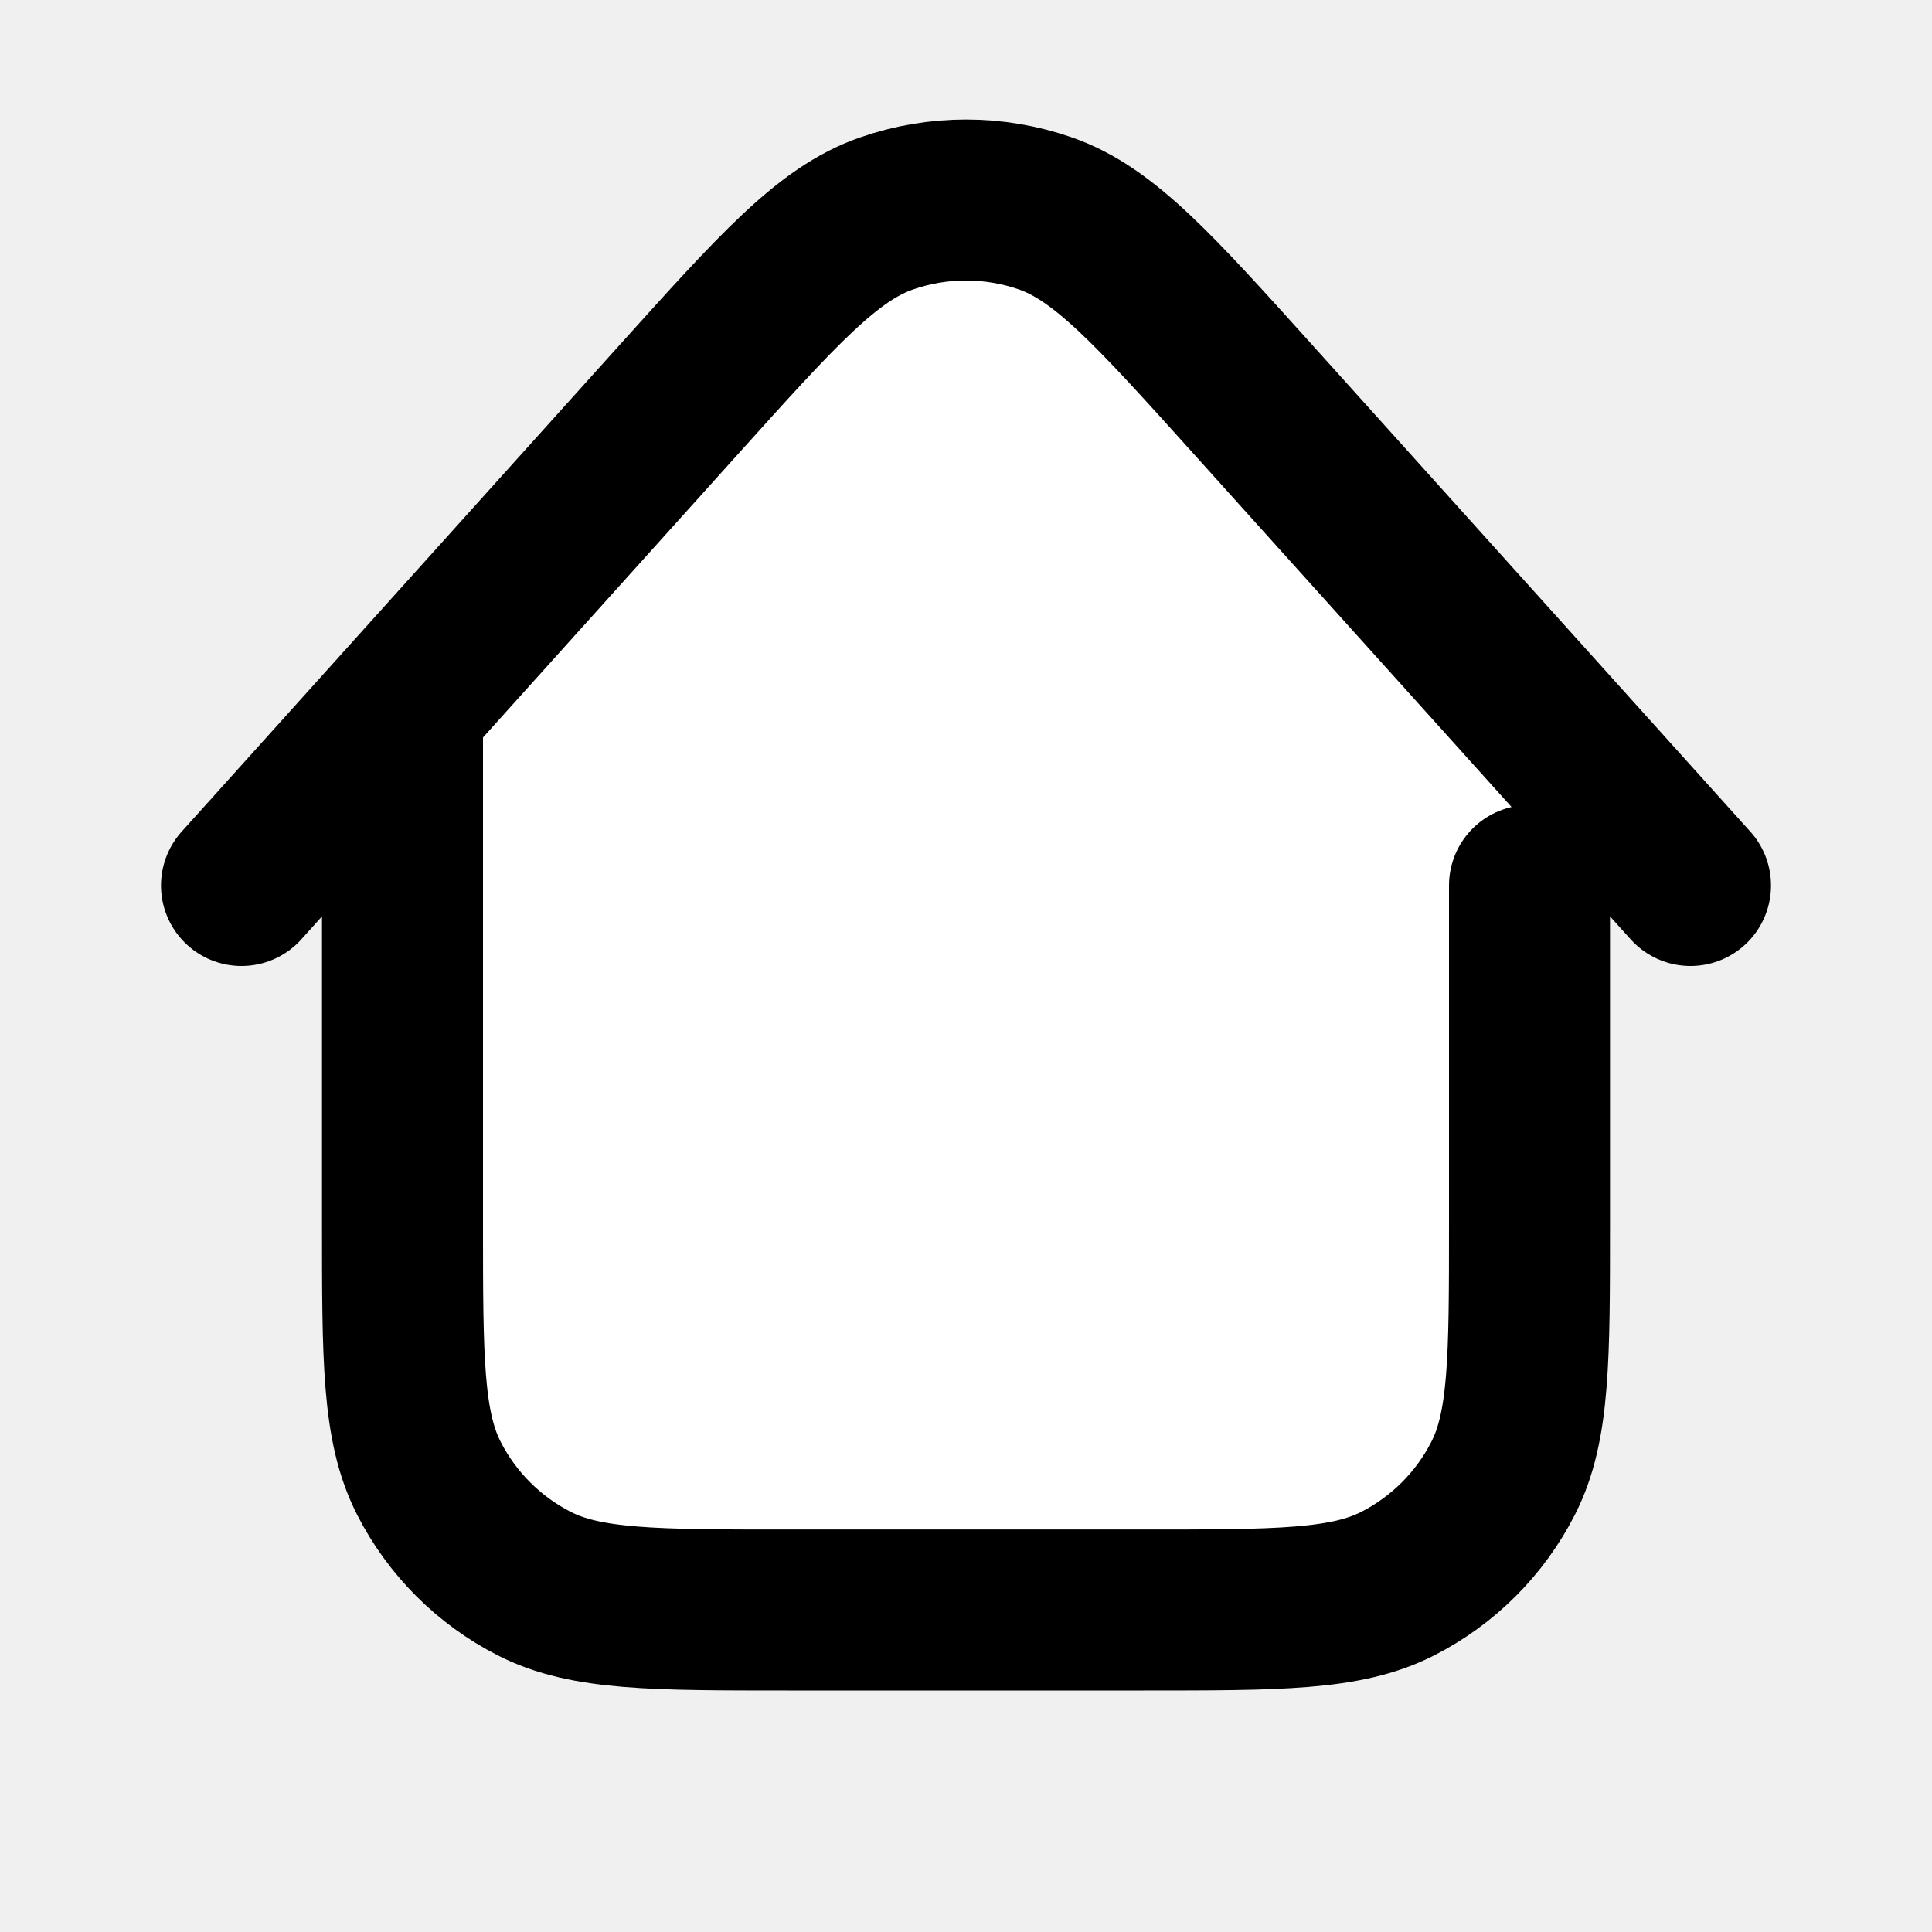
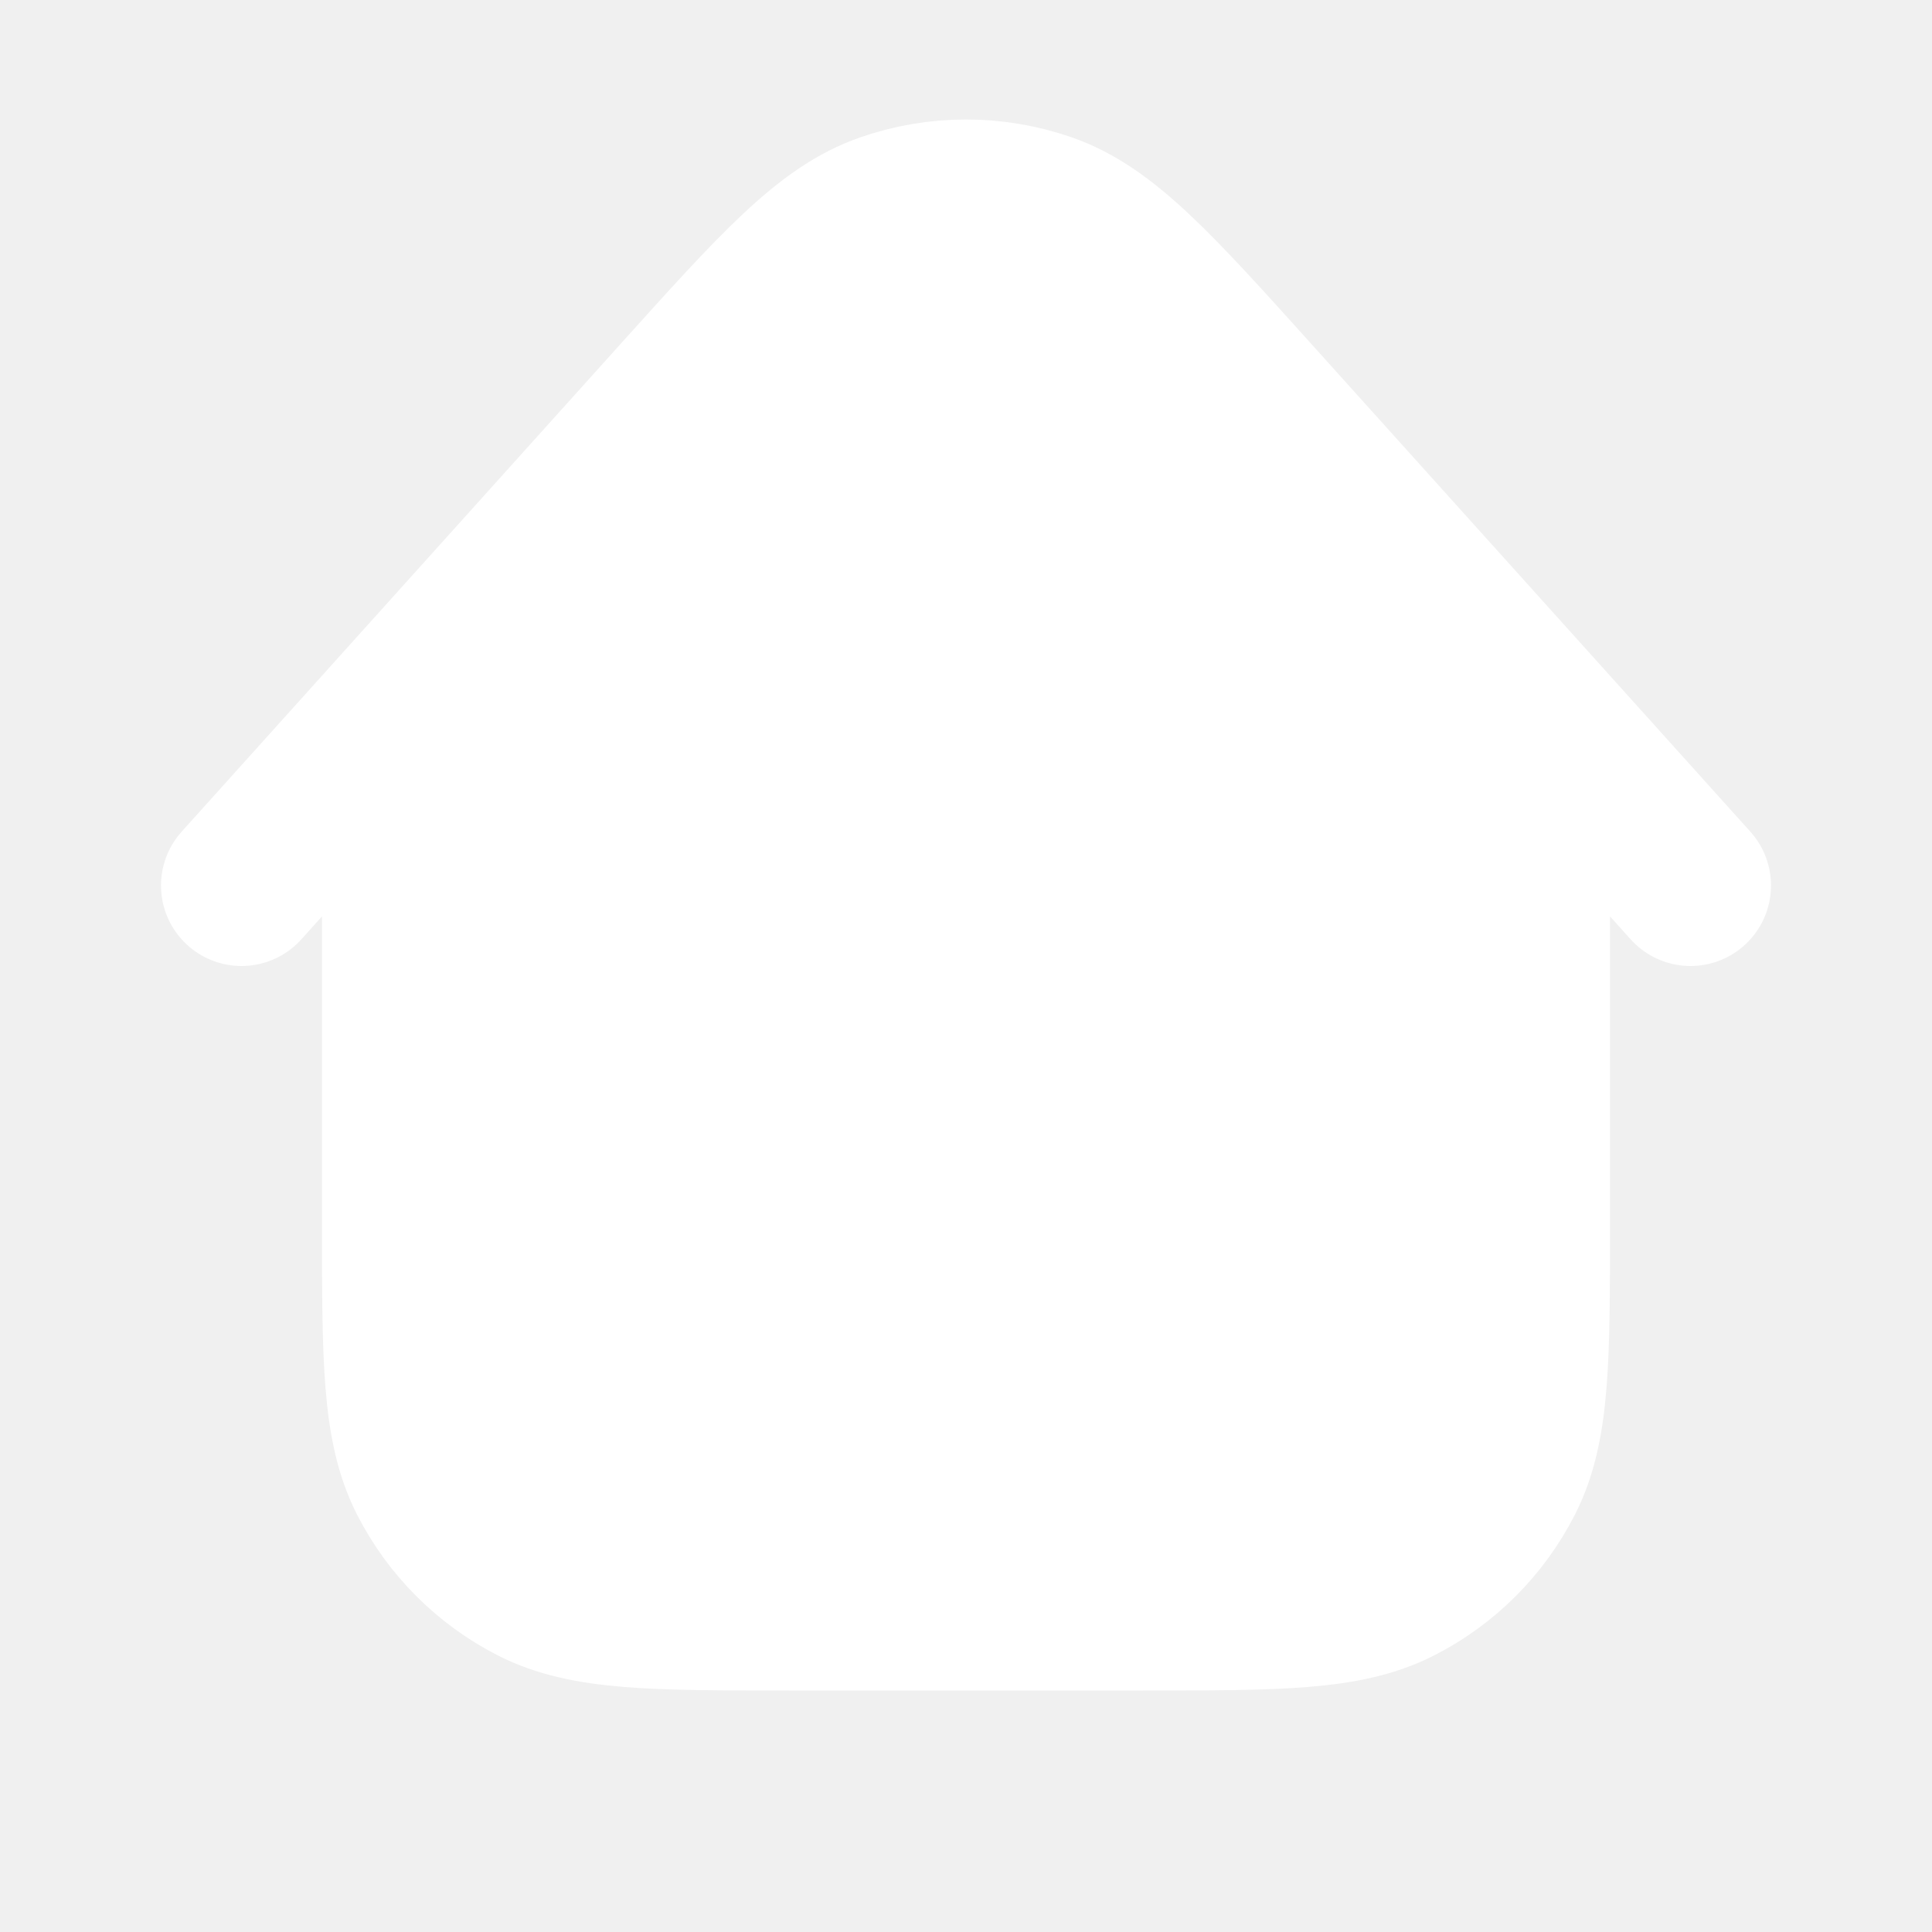
<svg xmlns="http://www.w3.org/2000/svg" width="800px" height="800px" viewBox="0 1 24 24" fill="#FFFFFF">
-   <path d="M 5 9.777 V 16.2 C 5 17.88 5 18.72 5.327 19.362 C 5.615 19.927 6.074 20.385 6.638 20.673 C 7.28 21 8.12 21 9.8 21 H 14.2 C 15.88 21 16.72 21 17.362 20.673 C 17.927 20.385 18.385 19.927 18.673 19.362 C 19 18.72 19 17.88 19 16.2 V 12 M 21 12 L 15.567 5.964 C 14.331 4.591 13.713 3.905 12.986 3.651 C 12.347 3.429 11.651 3.429 11.012 3.652 C 10.284 3.905 9.667 4.592 8.431 5.965 L 3 12" stroke="#000000" stroke-width="2" stroke-linecap="round" stroke-linejoin="round" />
+   <path d="M 5 9.777 V 16.2 C 5 17.88 5 18.72 5.327 19.362 C 5.615 19.927 6.074 20.385 6.638 20.673 C 7.28 21 8.12 21 9.8 21 H 14.2 C 15.88 21 16.72 21 17.362 20.673 C 17.927 20.385 18.385 19.927 18.673 19.362 C 19 18.72 19 17.88 19 16.2 V 12 M 21 12 L 15.567 5.964 C 14.331 4.591 13.713 3.905 12.986 3.651 C 12.347 3.429 11.651 3.429 11.012 3.652 C 10.284 3.905 9.667 4.592 8.431 5.965 L 3 12" stroke="#FFFFFF" stroke-width="2" stroke-linecap="round" stroke-linejoin="round" />
</svg>
